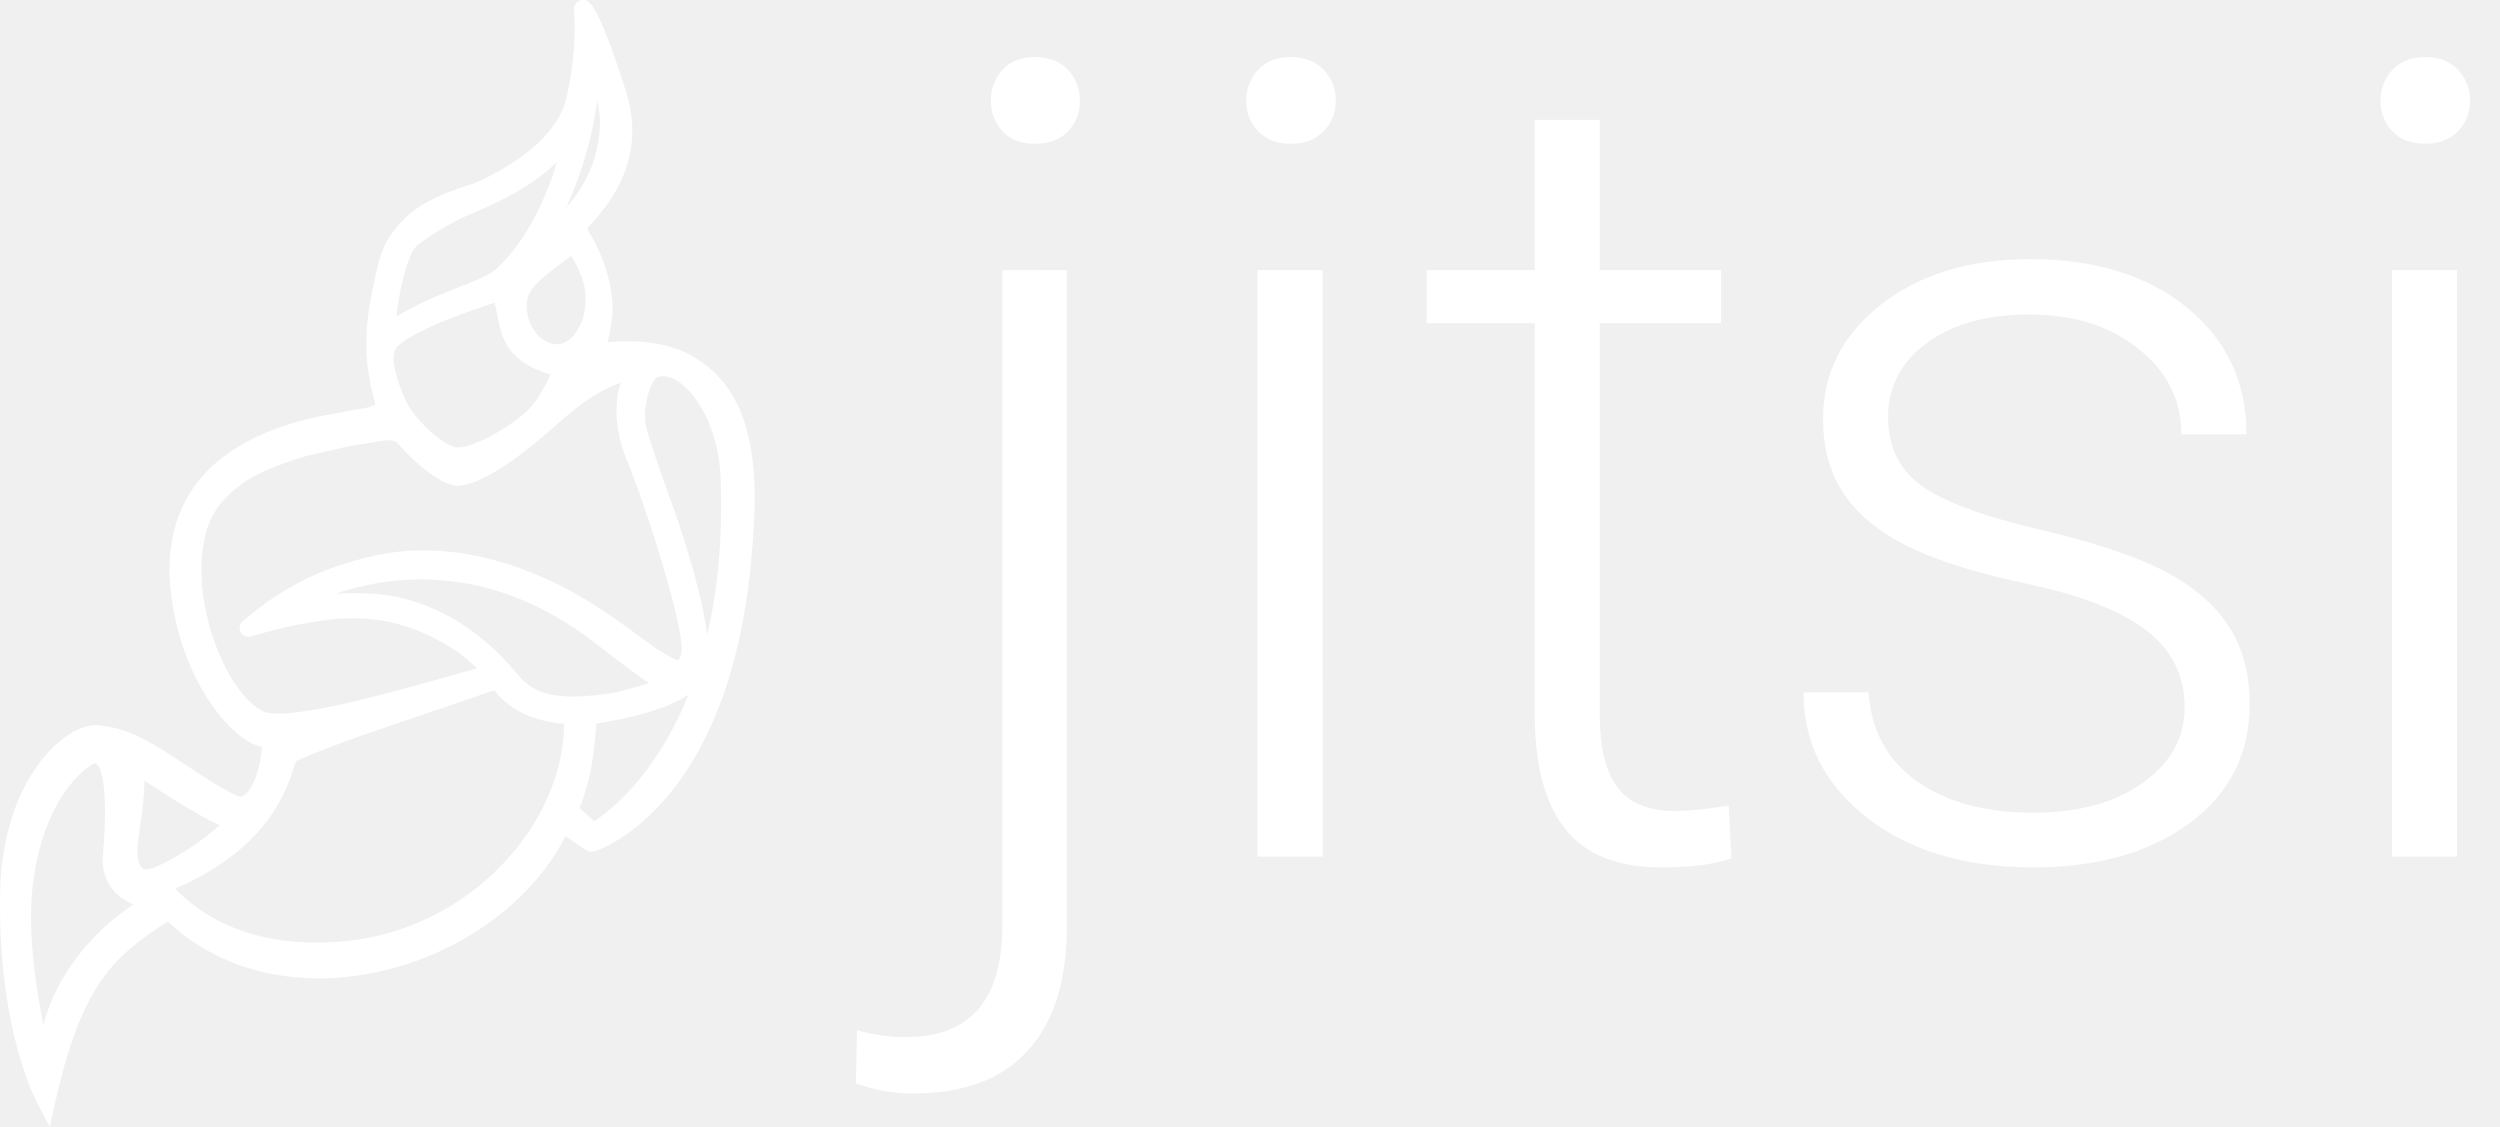
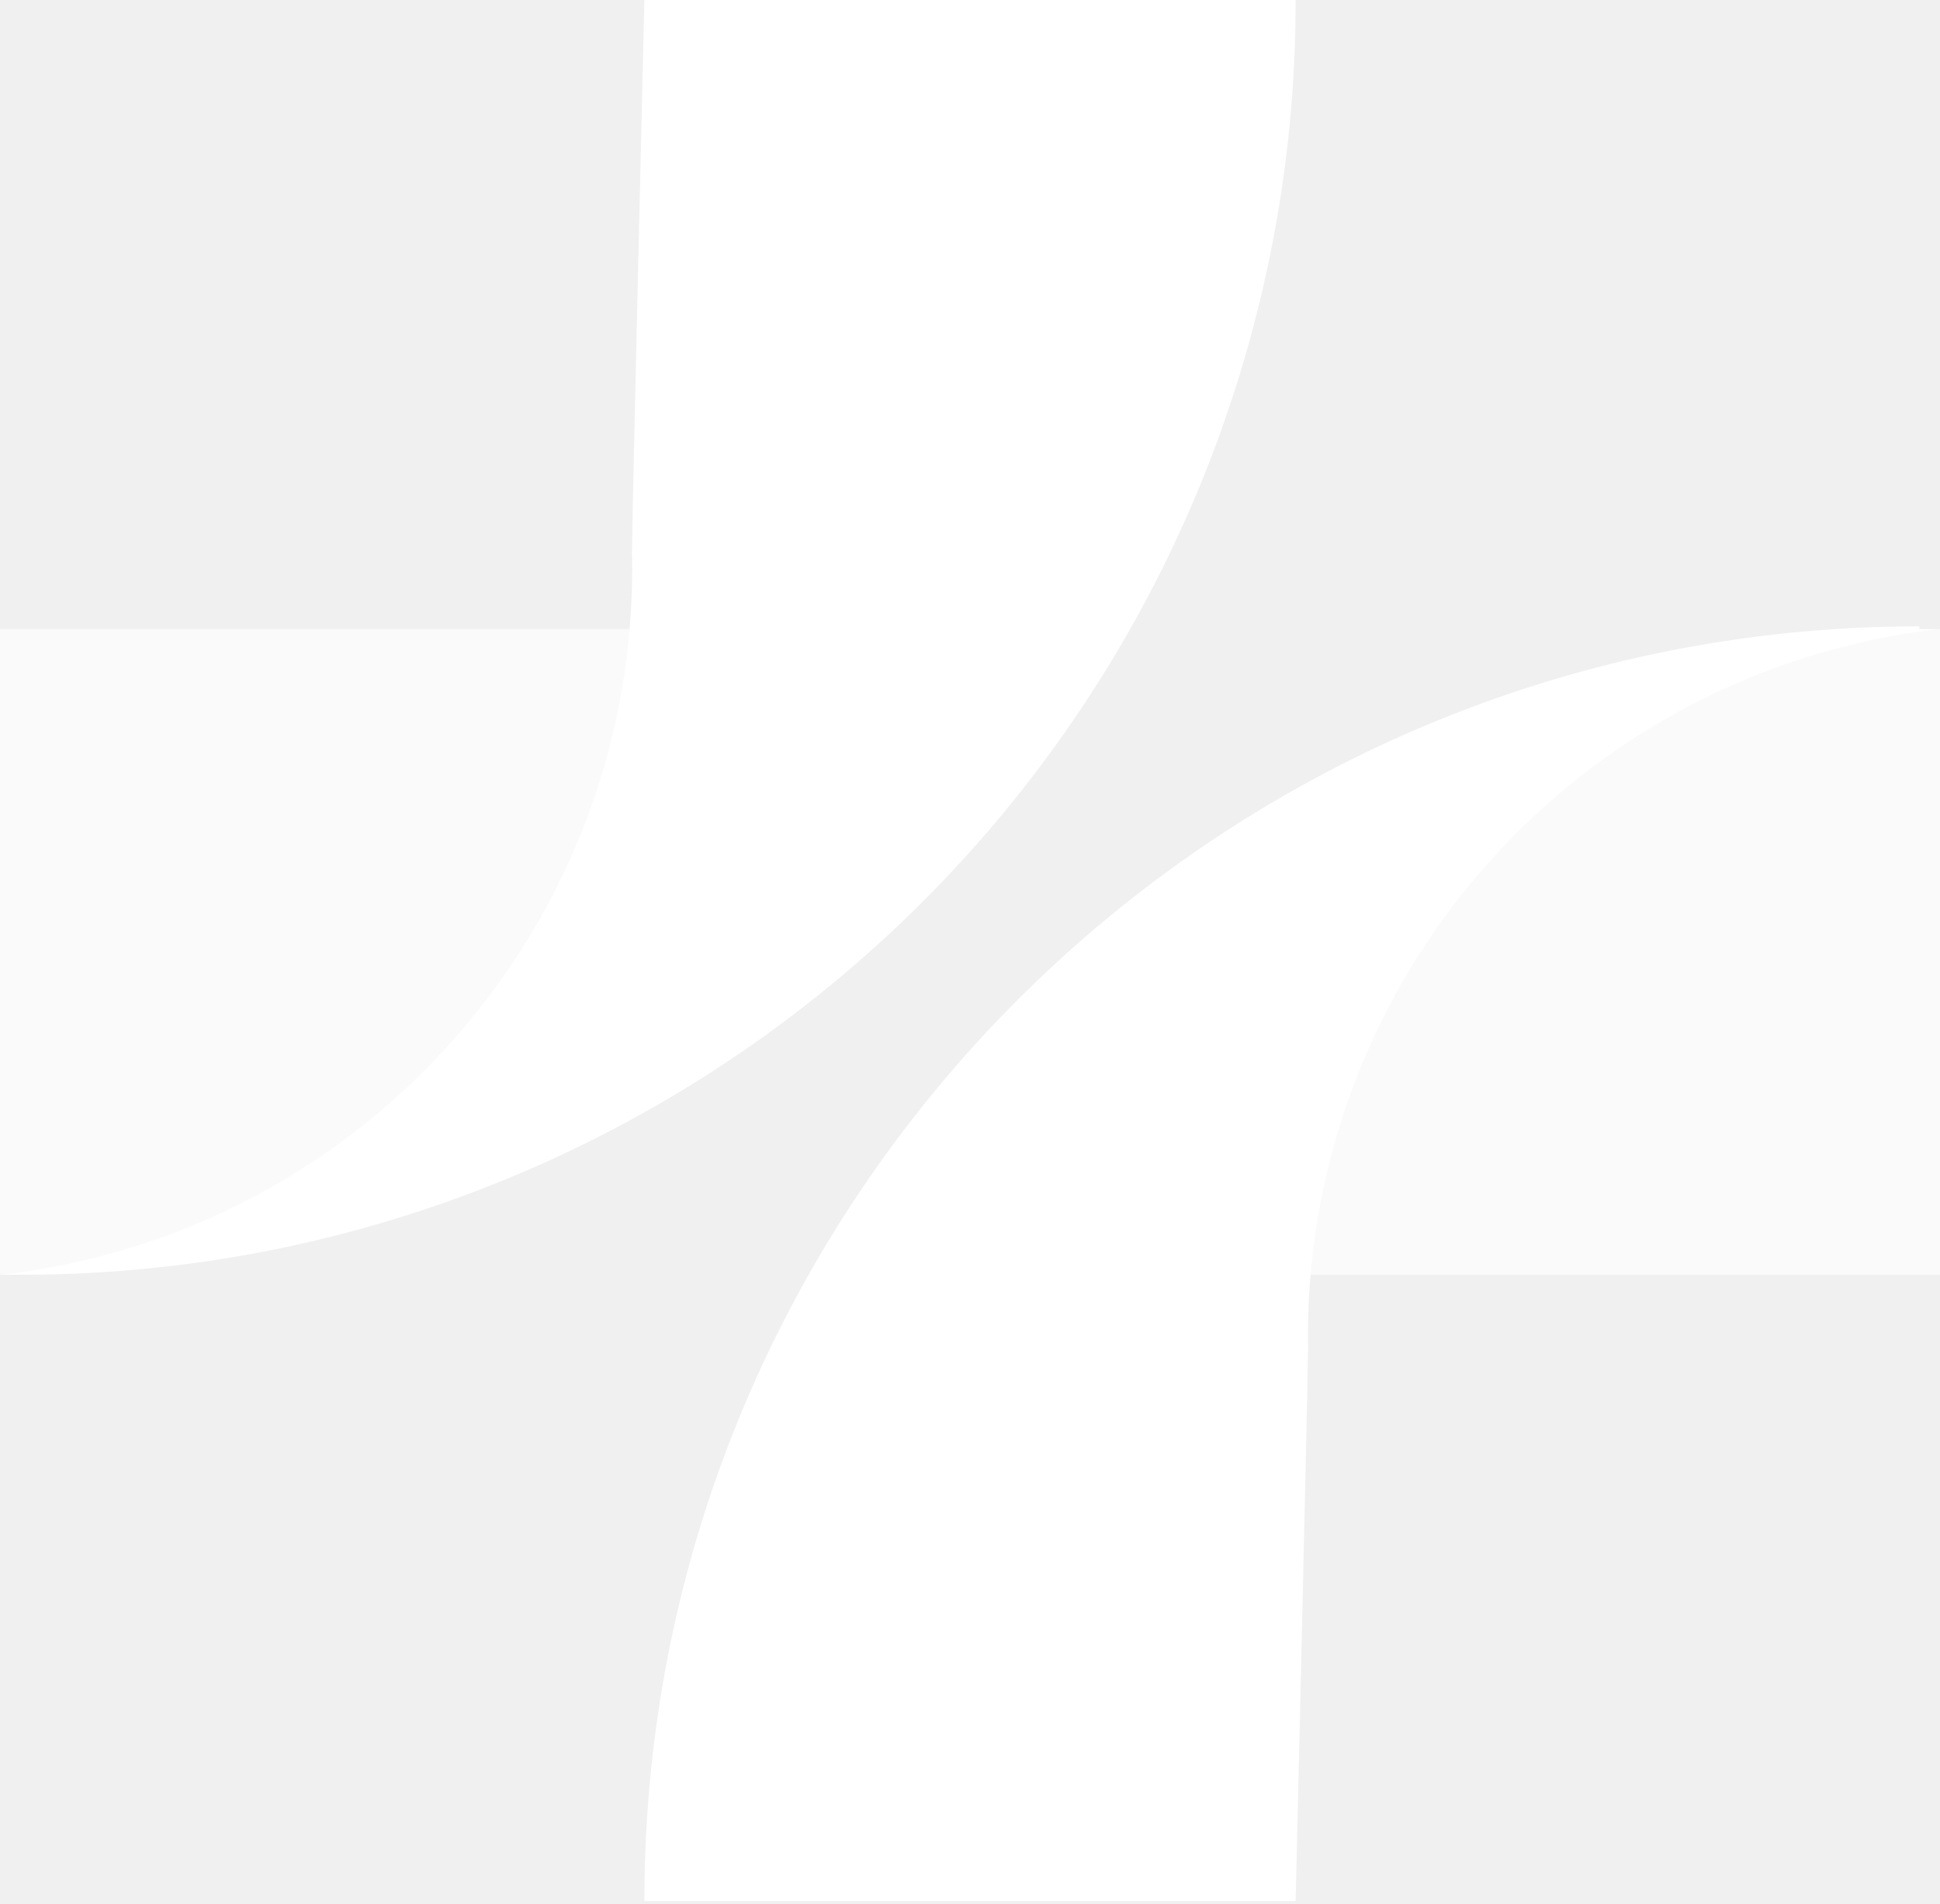
- <svg xmlns="http://www.w3.org/2000/svg" width="71" height="32" viewBox="0 0 71 32" fill="none">
-   <path d="M20.945 11.496C20.688 10.945 20.272 10.482 19.752 10.166C19.133 9.773 18.36 9.69 17.821 9.69C17.639 9.69 17.458 9.7 17.277 9.718H17.264C17.274 9.644 17.293 9.548 17.309 9.47C17.336 9.333 17.366 9.178 17.384 9.016C17.456 8.321 17.208 7.387 16.753 6.636C16.681 6.516 16.684 6.476 16.684 6.476C16.706 6.442 16.733 6.41 16.763 6.383L16.805 6.339C17.88 5.187 18.206 3.921 17.77 2.567C16.944 1.24512e-05 16.722 1.24425e-05 16.56 1.24425e-05C16.524 -0 16.488 0.007 16.455 0.021C16.422 0.036 16.392 0.057 16.368 0.084C16.341 0.116 16.322 0.154 16.31 0.195C16.299 0.236 16.297 0.278 16.303 0.32C16.387 1.171 16.195 2.39 16.067 2.854C15.911 3.437 15.363 4.308 13.635 5.135C13.514 5.187 13.39 5.233 13.264 5.272C12.7 5.46 11.758 5.776 11.235 6.497C10.84 6.959 10.744 7.423 10.573 8.259C10.421 9.003 10.298 9.908 10.539 10.989C10.563 11.096 10.586 11.186 10.607 11.266C10.622 11.323 10.635 11.372 10.645 11.415L10.665 11.411L10.644 11.416C10.66 11.48 10.65 11.496 10.627 11.512C10.543 11.545 10.458 11.571 10.371 11.59C10.115 11.631 9.859 11.677 9.614 11.725C8.836 11.859 6.483 12.264 5.4 13.989C4.731 15.053 4.636 16.442 5.117 18.123C5.615 19.788 6.605 20.931 7.282 21.164L7.293 21.168C7.342 21.19 7.388 21.208 7.434 21.224C7.434 21.27 7.429 21.327 7.423 21.391C7.419 21.419 7.414 21.45 7.41 21.483C7.336 22.026 7.08 22.611 6.819 22.627C6.681 22.6 6.136 22.291 5.75 22.037C5.626 21.956 5.509 21.879 5.398 21.805C4.321 21.093 3.727 20.7 2.819 20.599C2.788 20.596 2.757 20.594 2.726 20.594C1.766 20.594 0.038 22.211 0.001 25.432C-0.017 27.046 0.152 28.522 0.505 29.818C0.757 30.747 1.026 31.276 1.104 31.418L1.415 32L1.557 31.36C2.306 27.968 3.23 27.151 4.768 26.173C5.895 27.229 7.375 27.786 9.061 27.786C10.482 27.786 11.969 27.373 13.246 26.623C14.501 25.887 15.47 24.895 16.062 23.748C16.161 23.812 16.28 23.896 16.358 23.951C16.64 24.148 16.7 24.189 16.8 24.189H16.809C16.919 24.185 17.957 23.837 19.02 22.538C19.638 21.784 20.147 20.851 20.534 19.763C21.013 18.419 21.302 16.832 21.4 15.047C21.509 13.548 21.357 12.355 20.948 11.499L20.945 11.496ZM16.963 2.868C17.052 3.228 17.064 3.603 16.997 3.968C16.897 4.677 16.597 5.312 16.083 5.891C16.521 4.931 16.817 3.913 16.963 2.868ZM16.221 7.27C16.377 7.506 16.497 7.765 16.575 8.038C16.662 8.395 16.646 8.77 16.53 9.119C16.346 9.556 16.1 9.777 15.797 9.777H15.757C15.65 9.761 15.548 9.723 15.456 9.667C15.067 9.439 14.856 8.835 15.008 8.392C15.014 8.379 15.02 8.365 15.026 8.351C15.051 8.287 15.122 8.164 15.319 7.974C15.601 7.725 16.012 7.411 16.22 7.27L16.221 7.27ZM11.715 7.149L11.719 7.142V7.136C11.802 6.931 12.375 6.6 12.755 6.38C12.803 6.352 12.85 6.324 12.897 6.298C13.064 6.21 13.235 6.131 13.409 6.061C14.035 5.795 15.009 5.38 15.812 4.608C15.579 5.425 15.018 6.8 14.097 7.633C13.892 7.818 13.479 7.981 12.999 8.171C12.483 8.374 11.862 8.619 11.26 8.988C11.306 8.517 11.452 7.695 11.712 7.149H11.715ZM11.315 9.811C11.625 9.555 12.192 9.208 14.05 8.595C14.063 8.652 14.078 8.726 14.092 8.8C14.103 8.856 14.115 8.919 14.129 8.988C14.251 9.588 14.385 10.263 15.635 10.637C15.519 10.893 15.28 11.326 15.196 11.409L15.169 11.432L15.149 11.464C14.906 11.854 13.592 12.706 13.003 12.706C12.978 12.706 12.952 12.704 12.928 12.7C12.573 12.632 11.759 11.909 11.52 11.374C11.057 10.325 11.152 9.947 11.312 9.813L11.315 9.811ZM6.686 19.439C6.005 18.426 5.489 16.655 5.827 15.232V15.226C5.99 14.451 6.531 13.995 6.755 13.835L6.787 13.812C7.118 13.523 7.797 13.217 8.698 12.95C8.826 12.917 8.896 12.902 8.899 12.902C9.065 12.868 9.246 12.826 9.422 12.786C9.755 12.701 10.093 12.635 10.433 12.588C10.518 12.579 10.604 12.563 10.685 12.547C10.796 12.523 10.909 12.508 11.022 12.504C11.113 12.499 11.202 12.523 11.278 12.572C11.612 12.968 12.43 13.752 12.966 13.798H12.982H13C13.611 13.765 14.568 13.169 15.845 12.026C16.062 11.834 16.264 11.666 16.462 11.519L16.486 11.501C16.834 11.236 17.218 11.022 17.626 10.864C17.493 11.302 17.386 12.05 17.818 13.104C18.043 13.649 18.474 14.878 18.832 16.081C19.448 18.154 19.362 18.518 19.35 18.552C19.333 18.623 19.305 18.69 19.267 18.752C19.219 18.743 19.173 18.726 19.13 18.703C18.819 18.56 18.471 18.304 18.064 18.003C17.309 17.45 16.37 16.761 14.996 16.224C13.987 15.83 12.983 15.63 12.015 15.63C11.614 15.629 11.213 15.668 10.819 15.744C8.655 16.171 7.514 17.125 6.901 17.638L6.897 17.642C6.856 17.675 6.827 17.719 6.813 17.769C6.799 17.819 6.801 17.872 6.818 17.921C6.836 17.969 6.868 18.01 6.91 18.039C6.952 18.068 7.002 18.083 7.054 18.083C7.109 18.083 7.164 18.067 7.343 18.015C7.992 17.822 8.656 17.684 9.327 17.602C9.568 17.574 9.81 17.559 10.053 17.559C11.1 17.559 12.064 17.879 13.084 18.572C13.318 18.767 13.461 18.897 13.547 18.982L13.459 19.005L12.84 19.18C11.308 19.613 8.991 20.267 7.895 20.267C7.811 20.268 7.727 20.263 7.644 20.253C7.359 20.211 7.013 19.914 6.691 19.439L6.686 19.439ZM2.167 27.212C1.736 27.774 1.418 28.415 1.232 29.098C1.026 28.111 0.784 26.486 0.922 25.222C1.208 22.602 2.506 21.724 2.699 21.678H2.711C2.722 21.678 2.735 21.678 2.76 21.706C2.864 21.818 3.088 22.294 2.925 24.261C2.886 24.666 2.984 25.009 3.215 25.28C3.372 25.459 3.57 25.599 3.791 25.687C3.167 26.1 2.617 26.615 2.165 27.212L2.167 27.212ZM4.373 24.64C4.306 24.67 4.233 24.687 4.159 24.69C4.133 24.692 4.107 24.689 4.082 24.679C4.058 24.67 4.036 24.655 4.018 24.636C3.976 24.593 3.882 24.444 3.912 24.006C3.934 23.79 3.964 23.575 3.992 23.366C4.055 22.971 4.092 22.574 4.104 22.175C4.861 22.67 5.699 23.195 6.242 23.437C5.887 23.751 5.15 24.316 4.373 24.641V24.64ZM14.245 24.57C13.025 25.842 11.377 26.617 9.619 26.746C9.41 26.761 9.202 26.769 9.002 26.769C6.687 26.769 5.511 25.786 4.97 25.239C7.585 24.111 8.116 22.497 8.348 21.793C8.37 21.724 8.39 21.665 8.412 21.613C8.511 21.564 8.829 21.421 9.808 21.055C10.576 20.778 11.497 20.468 12.309 20.195C12.986 19.967 13.57 19.769 13.889 19.652L13.916 19.643C13.98 19.626 14.018 19.617 14.044 19.613L14.062 19.636C14.359 20.024 14.85 20.26 14.854 20.263C15.223 20.428 15.618 20.527 16.021 20.557C16.012 21.956 15.373 23.406 14.249 24.569L14.245 24.57ZM16.274 19.782C15.306 19.782 14.966 19.47 14.649 19.093C13.077 17.219 11.338 16.911 10.663 16.866C10.447 16.852 10.235 16.845 10.032 16.845C9.862 16.845 9.695 16.849 9.533 16.86C10.316 16.593 11.138 16.457 11.965 16.455C13.699 16.455 15.369 17.069 16.926 18.28C17.561 18.774 18.028 19.124 18.432 19.405C18.235 19.463 17.97 19.538 17.635 19.629L17.507 19.664C17.101 19.736 16.689 19.776 16.276 19.782H16.274ZM16.878 23.327C16.776 23.237 16.622 23.094 16.462 22.949C16.609 22.576 16.719 22.191 16.792 21.797C16.868 21.382 16.915 20.837 16.937 20.549C17.397 20.48 17.852 20.383 18.3 20.259C18.84 20.104 19.256 19.928 19.553 19.727C18.627 22.04 17.286 23.055 16.878 23.325V23.327ZM20.082 18.038C19.944 16.899 19.483 15.489 19.302 14.941C19.283 14.877 19.267 14.831 19.256 14.797C19.243 14.754 19.201 14.638 19.116 14.401C18.893 13.781 18.43 12.492 18.348 12.111C18.229 11.55 18.497 10.779 18.668 10.712C18.72 10.692 18.776 10.682 18.833 10.682C19.148 10.682 19.537 10.979 19.845 11.459C20.217 12.035 20.438 12.799 20.467 13.603C20.531 15.357 20.368 16.822 20.083 18.038" fill="white" />
-   <path d="M30.298 7.67V26.314C30.298 27.853 29.928 29.029 29.189 29.839C28.45 30.65 27.362 31.055 25.925 31.055C25.373 31.056 24.826 30.958 24.309 30.766L24.339 29.254C24.789 29.387 25.256 29.454 25.725 29.454C27.552 29.454 28.465 28.401 28.465 26.296V7.672L30.298 7.67ZM29.39 1.62C29.79 1.62 30.103 1.74 30.329 1.98C30.554 2.216 30.675 2.533 30.668 2.859C30.672 3.019 30.644 3.179 30.586 3.329C30.528 3.479 30.441 3.616 30.329 3.731C30.103 3.966 29.79 4.083 29.39 4.083C28.999 4.083 28.694 3.965 28.474 3.731C28.253 3.496 28.134 3.182 28.143 2.859C28.134 2.534 28.253 2.218 28.474 1.98C28.694 1.74 29 1.62 29.39 1.62Z" fill="white" />
-   <path d="M35.395 2.859C35.387 2.533 35.509 2.216 35.734 1.98C35.959 1.74 36.267 1.62 36.657 1.62C37.048 1.62 37.358 1.74 37.589 1.98C37.703 2.096 37.791 2.233 37.851 2.384C37.91 2.535 37.939 2.697 37.935 2.859C37.94 3.02 37.911 3.181 37.852 3.33C37.792 3.48 37.703 3.617 37.589 3.731C37.358 3.966 37.048 4.084 36.657 4.083C36.267 4.083 35.959 3.965 35.734 3.731C35.622 3.616 35.535 3.479 35.477 3.329C35.419 3.179 35.391 3.019 35.395 2.859ZM37.566 24.328H35.715V7.67H37.562L37.566 24.328Z" fill="white" />
-   <path d="M45.432 3.405V7.67H48.88V9.179H45.432V20.291C45.432 21.216 45.599 21.905 45.932 22.357C46.266 22.808 46.823 23.035 47.603 23.035C47.91 23.035 48.408 22.983 49.096 22.881L49.172 24.376C48.69 24.547 48.033 24.633 47.202 24.636C45.94 24.636 45.021 24.269 44.446 23.535C43.871 22.801 43.585 21.721 43.587 20.294V9.179H40.52V7.67H43.587V3.405H45.432Z" fill="white" />
-   <path d="M62.044 20.096C62.044 19.183 61.677 18.449 60.943 17.894C60.21 17.34 59.104 16.907 57.626 16.593C56.147 16.28 55 15.921 54.184 15.516C53.368 15.111 52.763 14.615 52.368 14.028C51.972 13.443 51.775 12.735 51.775 11.904C51.775 10.59 52.325 9.504 53.423 8.648C54.521 7.791 55.927 7.362 57.641 7.36C59.498 7.36 60.989 7.819 62.113 8.738C63.237 9.657 63.8 10.855 63.799 12.333H61.951C61.951 11.358 61.544 10.548 60.728 9.901C59.912 9.254 58.883 8.931 57.641 8.931C56.429 8.931 55.457 9.201 54.723 9.74C53.99 10.278 53.623 10.979 53.622 11.84C53.622 12.672 53.928 13.316 54.538 13.772C55.149 14.229 56.262 14.647 57.879 15.027C59.496 15.406 60.707 15.812 61.513 16.243C62.319 16.675 62.916 17.193 63.305 17.798C63.695 18.404 63.89 19.138 63.89 20C63.89 21.408 63.323 22.532 62.189 23.372C61.055 24.211 59.574 24.632 57.747 24.634C55.808 24.634 54.235 24.164 53.029 23.226C51.822 22.287 51.219 21.099 51.22 19.662H53.067C53.139 20.739 53.593 21.578 54.429 22.179C55.266 22.78 56.372 23.08 57.747 23.08C59.031 23.08 60.067 22.797 60.857 22.233C61.647 21.669 62.042 20.956 62.044 20.096Z" fill="white" />
-   <path d="M67.61 2.859C67.602 2.533 67.723 2.216 67.948 1.98C68.174 1.74 68.482 1.62 68.872 1.62C69.263 1.62 69.573 1.74 69.804 1.98C69.917 2.096 70.005 2.233 70.064 2.385C70.123 2.536 70.151 2.697 70.147 2.859C70.151 3.02 70.123 3.181 70.064 3.33C70.004 3.48 69.915 3.617 69.801 3.731C69.57 3.966 69.259 4.084 68.87 4.083C68.48 4.083 68.172 3.965 67.946 3.731C67.834 3.616 67.747 3.479 67.689 3.329C67.63 3.179 67.603 3.019 67.607 2.859H67.61ZM69.778 24.328H67.933V7.67H69.781L69.778 24.328Z" fill="white" />
+ <svg xmlns="http://www.w3.org/2000/svg" viewBox="0 0 14.06 13.8">
+   <defs>
+     <style>.cls-1,.cls-2,.cls-3{fill:#fff;}.cls-1,.cls-2{fill-rule:evenodd;isolation:isolate;}.cls-1{opacity:0.65;}.cls-2{opacity:0.65;}</style>
+   </defs>
+   <g id="Capa_2" data-name="Capa 2">
+     <g id="Capa_1-2" data-name="Capa 1">
+       <path class="cls-1" d="M0,9.24V4.56H4.67A5.27,5.27,0,0,1,0,9.24" />
+       <path class="cls-2" d="M14.06,4.56V9.24H9.39a5.28,5.28,0,0,1,4.67-4.68" />
+       <path class="cls-3" d="M.15,9.24H0A5.15,5.15,0,0,0,4.58,4c0-.19.09-4,.09-4H9.39A9.23,9.23,0,0,1,.15,9.24" />
+       <path class="cls-3" d="M13.91,4.56h.15A5.16,5.16,0,0,0,9.48,9.78c0,.19-.09,4-.09,4H4.67a9.24,9.24,0,0,1,9.24-9.24" />
+     </g>
+   </g>
</svg>
